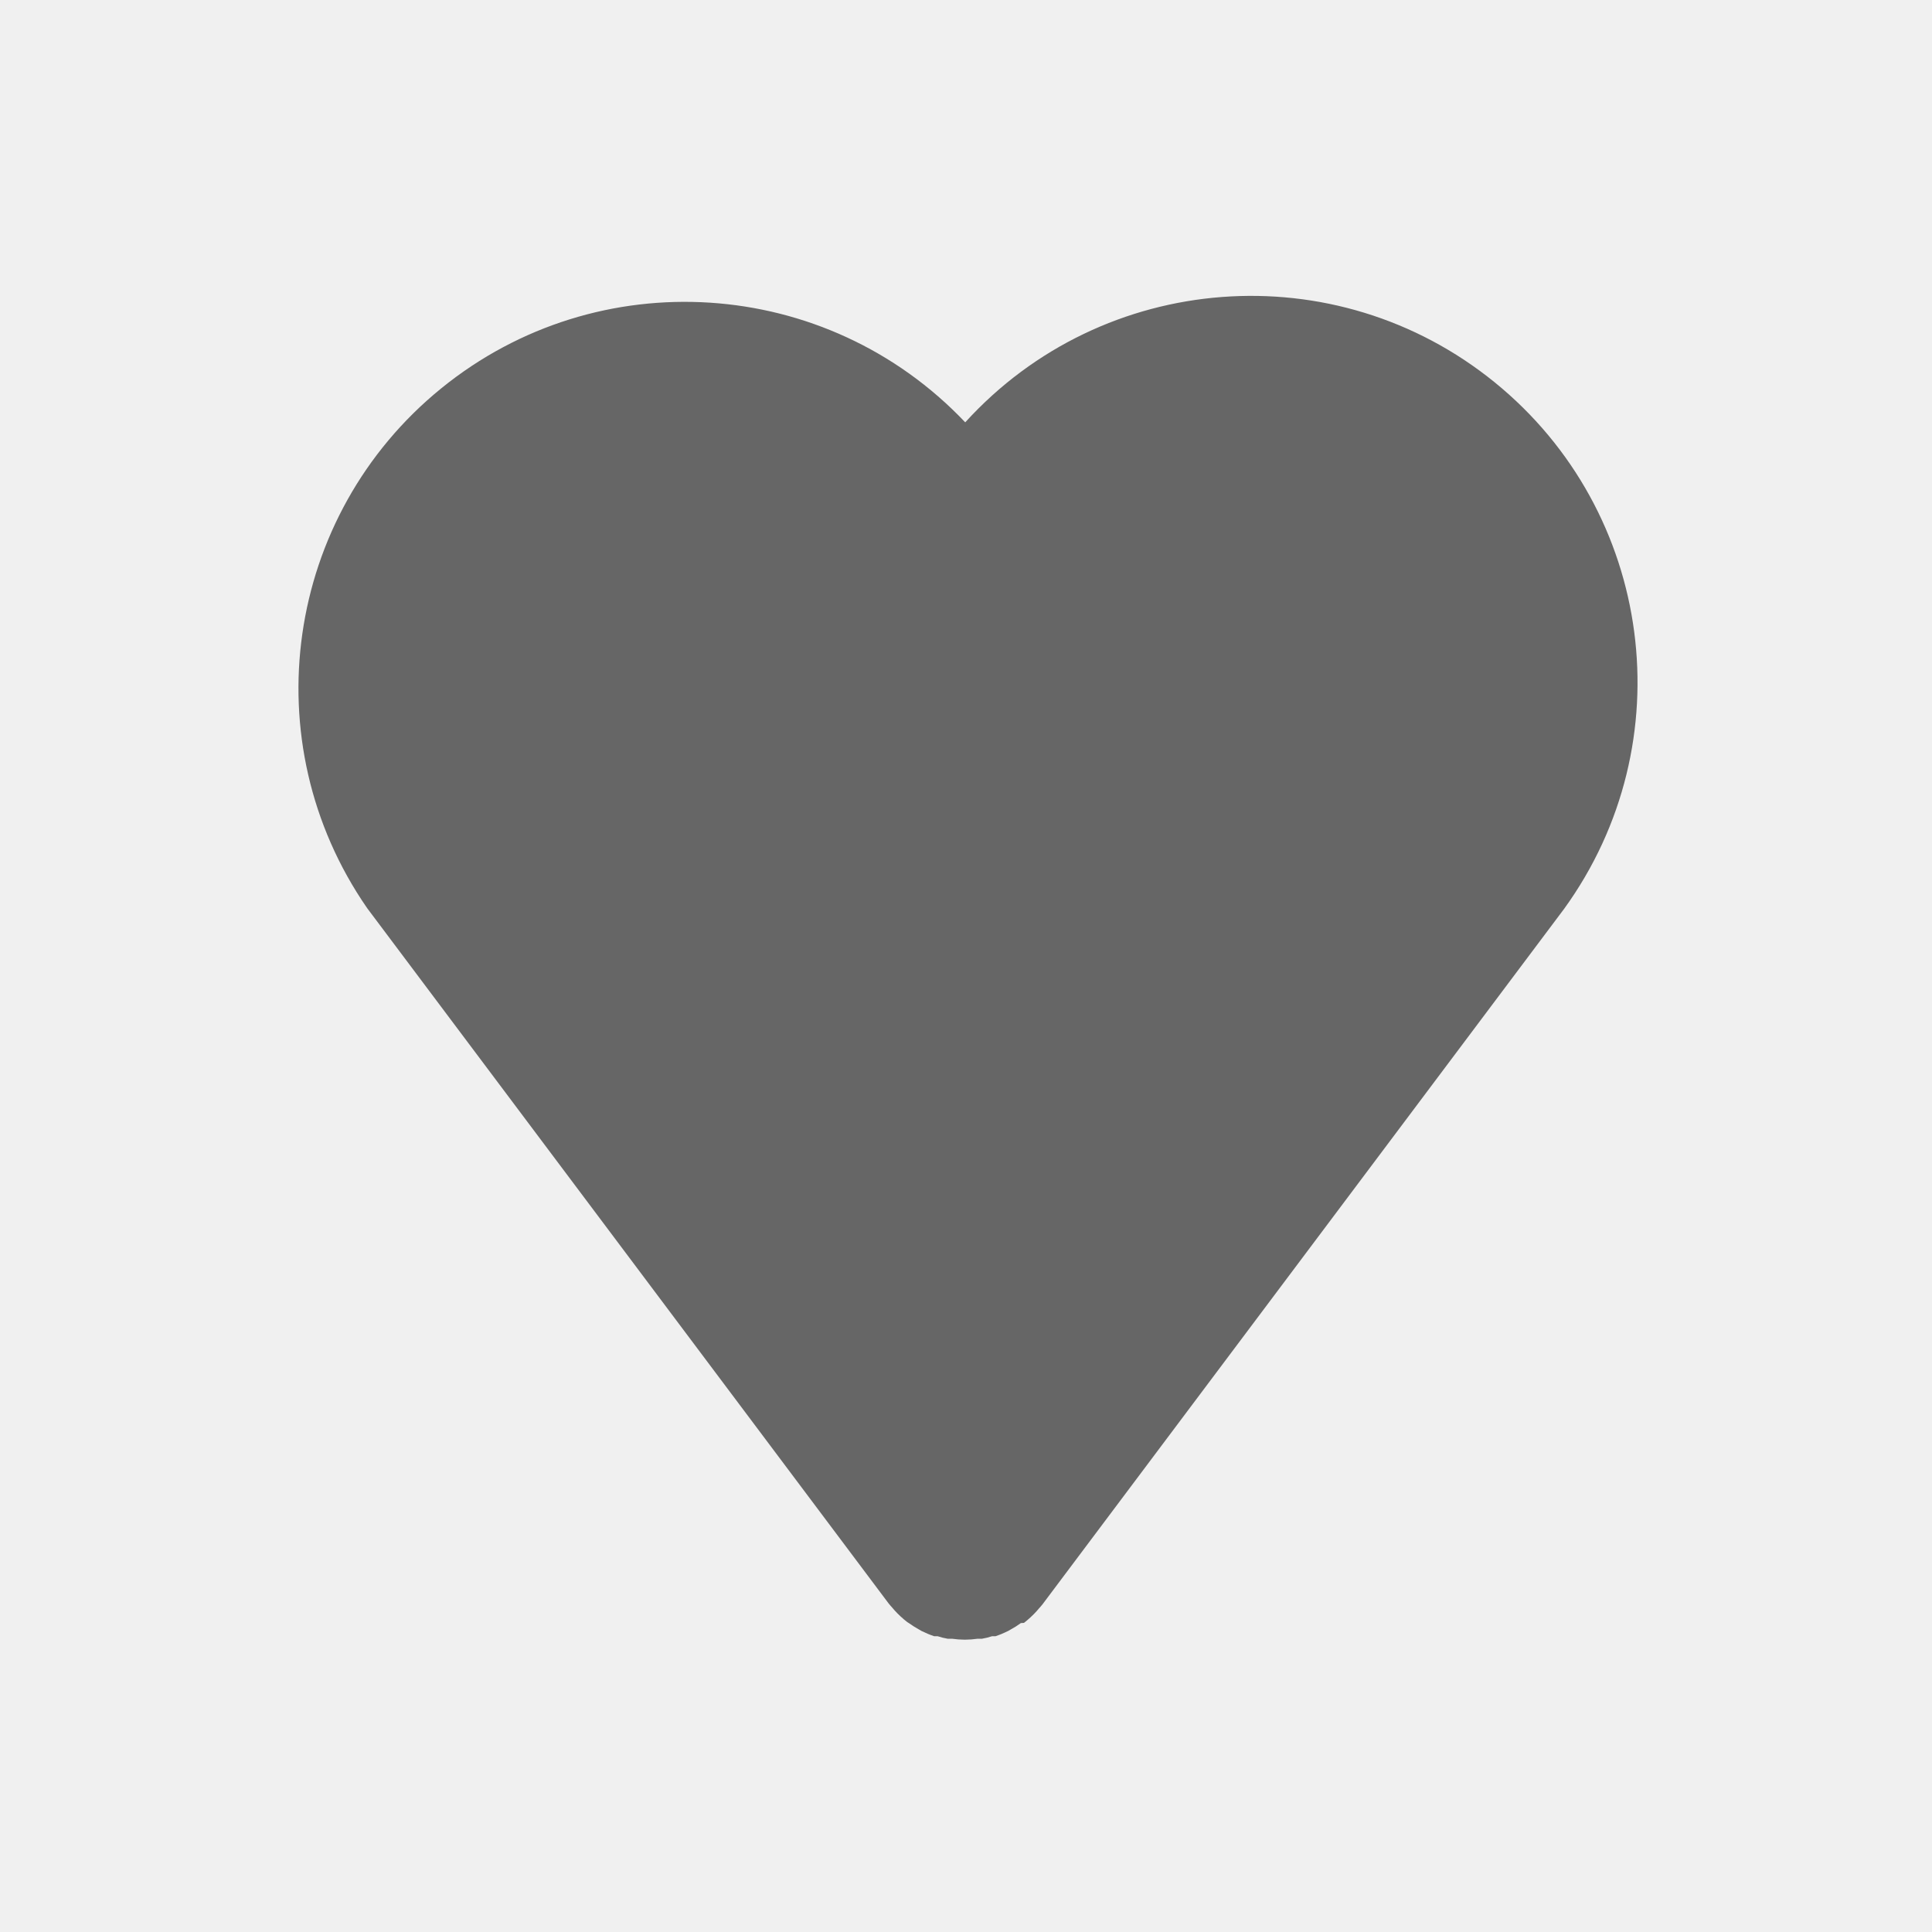
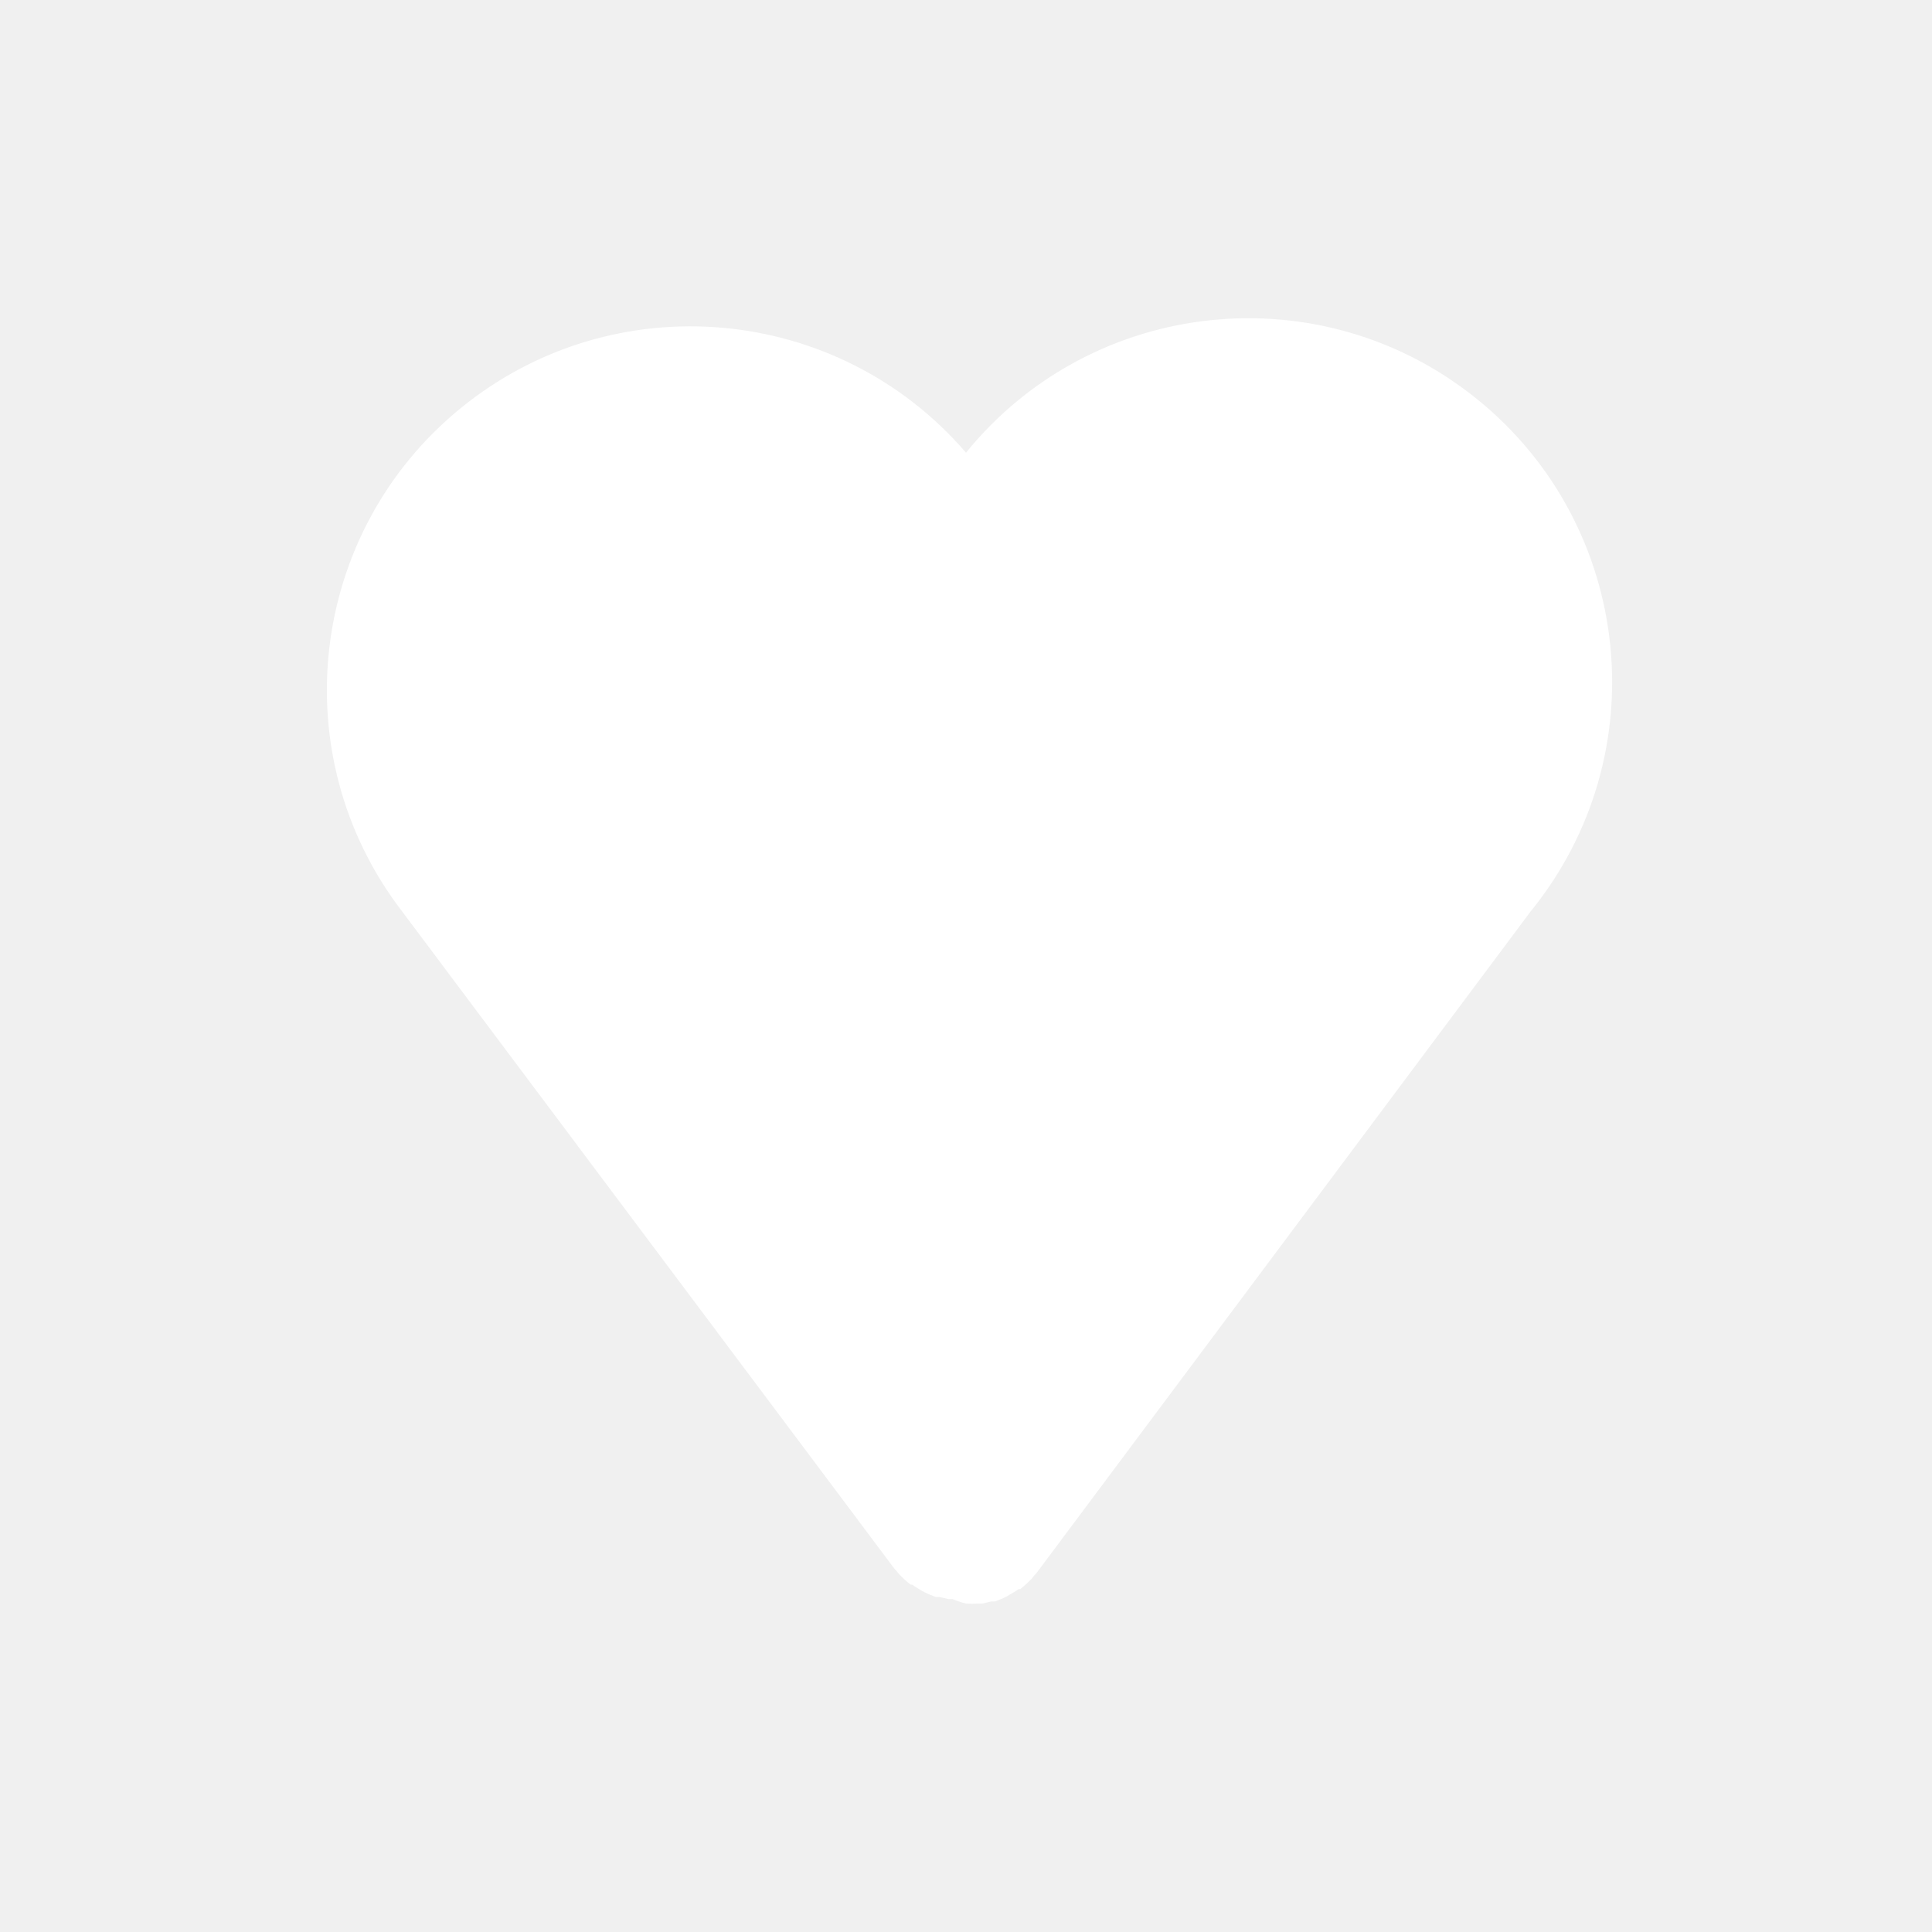
- <svg xmlns="http://www.w3.org/2000/svg" id="Liked" viewBox="0 0 100 100">
+ <svg xmlns="http://www.w3.org/2000/svg" viewBox="0 0 100 100">
  <defs>
-     <style>.cls-1{fill:#666;}.cls-2{fill:none;}</style>
+     <style>.cls-1{fill:#fff;}.cls-2{fill:none;}</style>
  </defs>
-   <path id="Liked-2" data-name="Liked" class="cls-1" d="M146,283c.06.08.13.15.19.22l.12.14a5.25,5.25,0,0,0,.65.6s0,0,0,0l.08.05a5.35,5.35,0,0,0,.54.34l.12.07a5.24,5.24,0,0,0,.65.27l.18,0a3.3,3.3,0,0,0,.52.13l.22,0a4.91,4.91,0,0,0,.67.05h0a4.91,4.91,0,0,0,.67-.05l.22,0a3.3,3.3,0,0,0,.52-.13l.18,0a5.24,5.24,0,0,0,.65-.27l.12-.07a4.42,4.42,0,0,0,.54-.34L153,284s0,0,0,0a5.25,5.25,0,0,0,.65-.6l.12-.14c.06-.07.13-.14.19-.22l27-36h0a20,20,0,0,0-31-25.18A20,20,0,0,0,119,247h0" transform="translate(-100 -200)" />
-   <rect class="cls-2" width="100" height="100" />
+   <g id="Liked">
+     <path id="Liked-2" data-name="Liked" class="cls-1" d="M46.23,81.11a1.81,1.81,0,0,0,.18.21,1.34,1.34,0,0,0,.11.14,5.4,5.4,0,0,0,.61.56l0,0,.08,0c.16.11.33.22.51.32l.11.06a4.26,4.26,0,0,0,.62.26l.17,0,.48.11.21,0A4.46,4.46,0,0,0,50,83h0a4.46,4.46,0,0,0,.63,0l.21,0,.48-.11.17,0a4.26,4.26,0,0,0,.62-.26.41.41,0,0,0,.11-.07,4.33,4.33,0,0,0,.51-.31l.08,0,0,0a5.4,5.4,0,0,0,.61-.56,1.34,1.34,0,0,0,.11-.14,1.81,1.81,0,0,0,.18-.21L79.23,47.17h0A18.82,18.82,0,0,0,50,23.43,18.82,18.82,0,0,0,20.81,47.17h0" />
+   </g>
+   <g id="Rectangle">
+     <rect class="cls-2" width="100" height="100" />
+   </g>
</svg>
